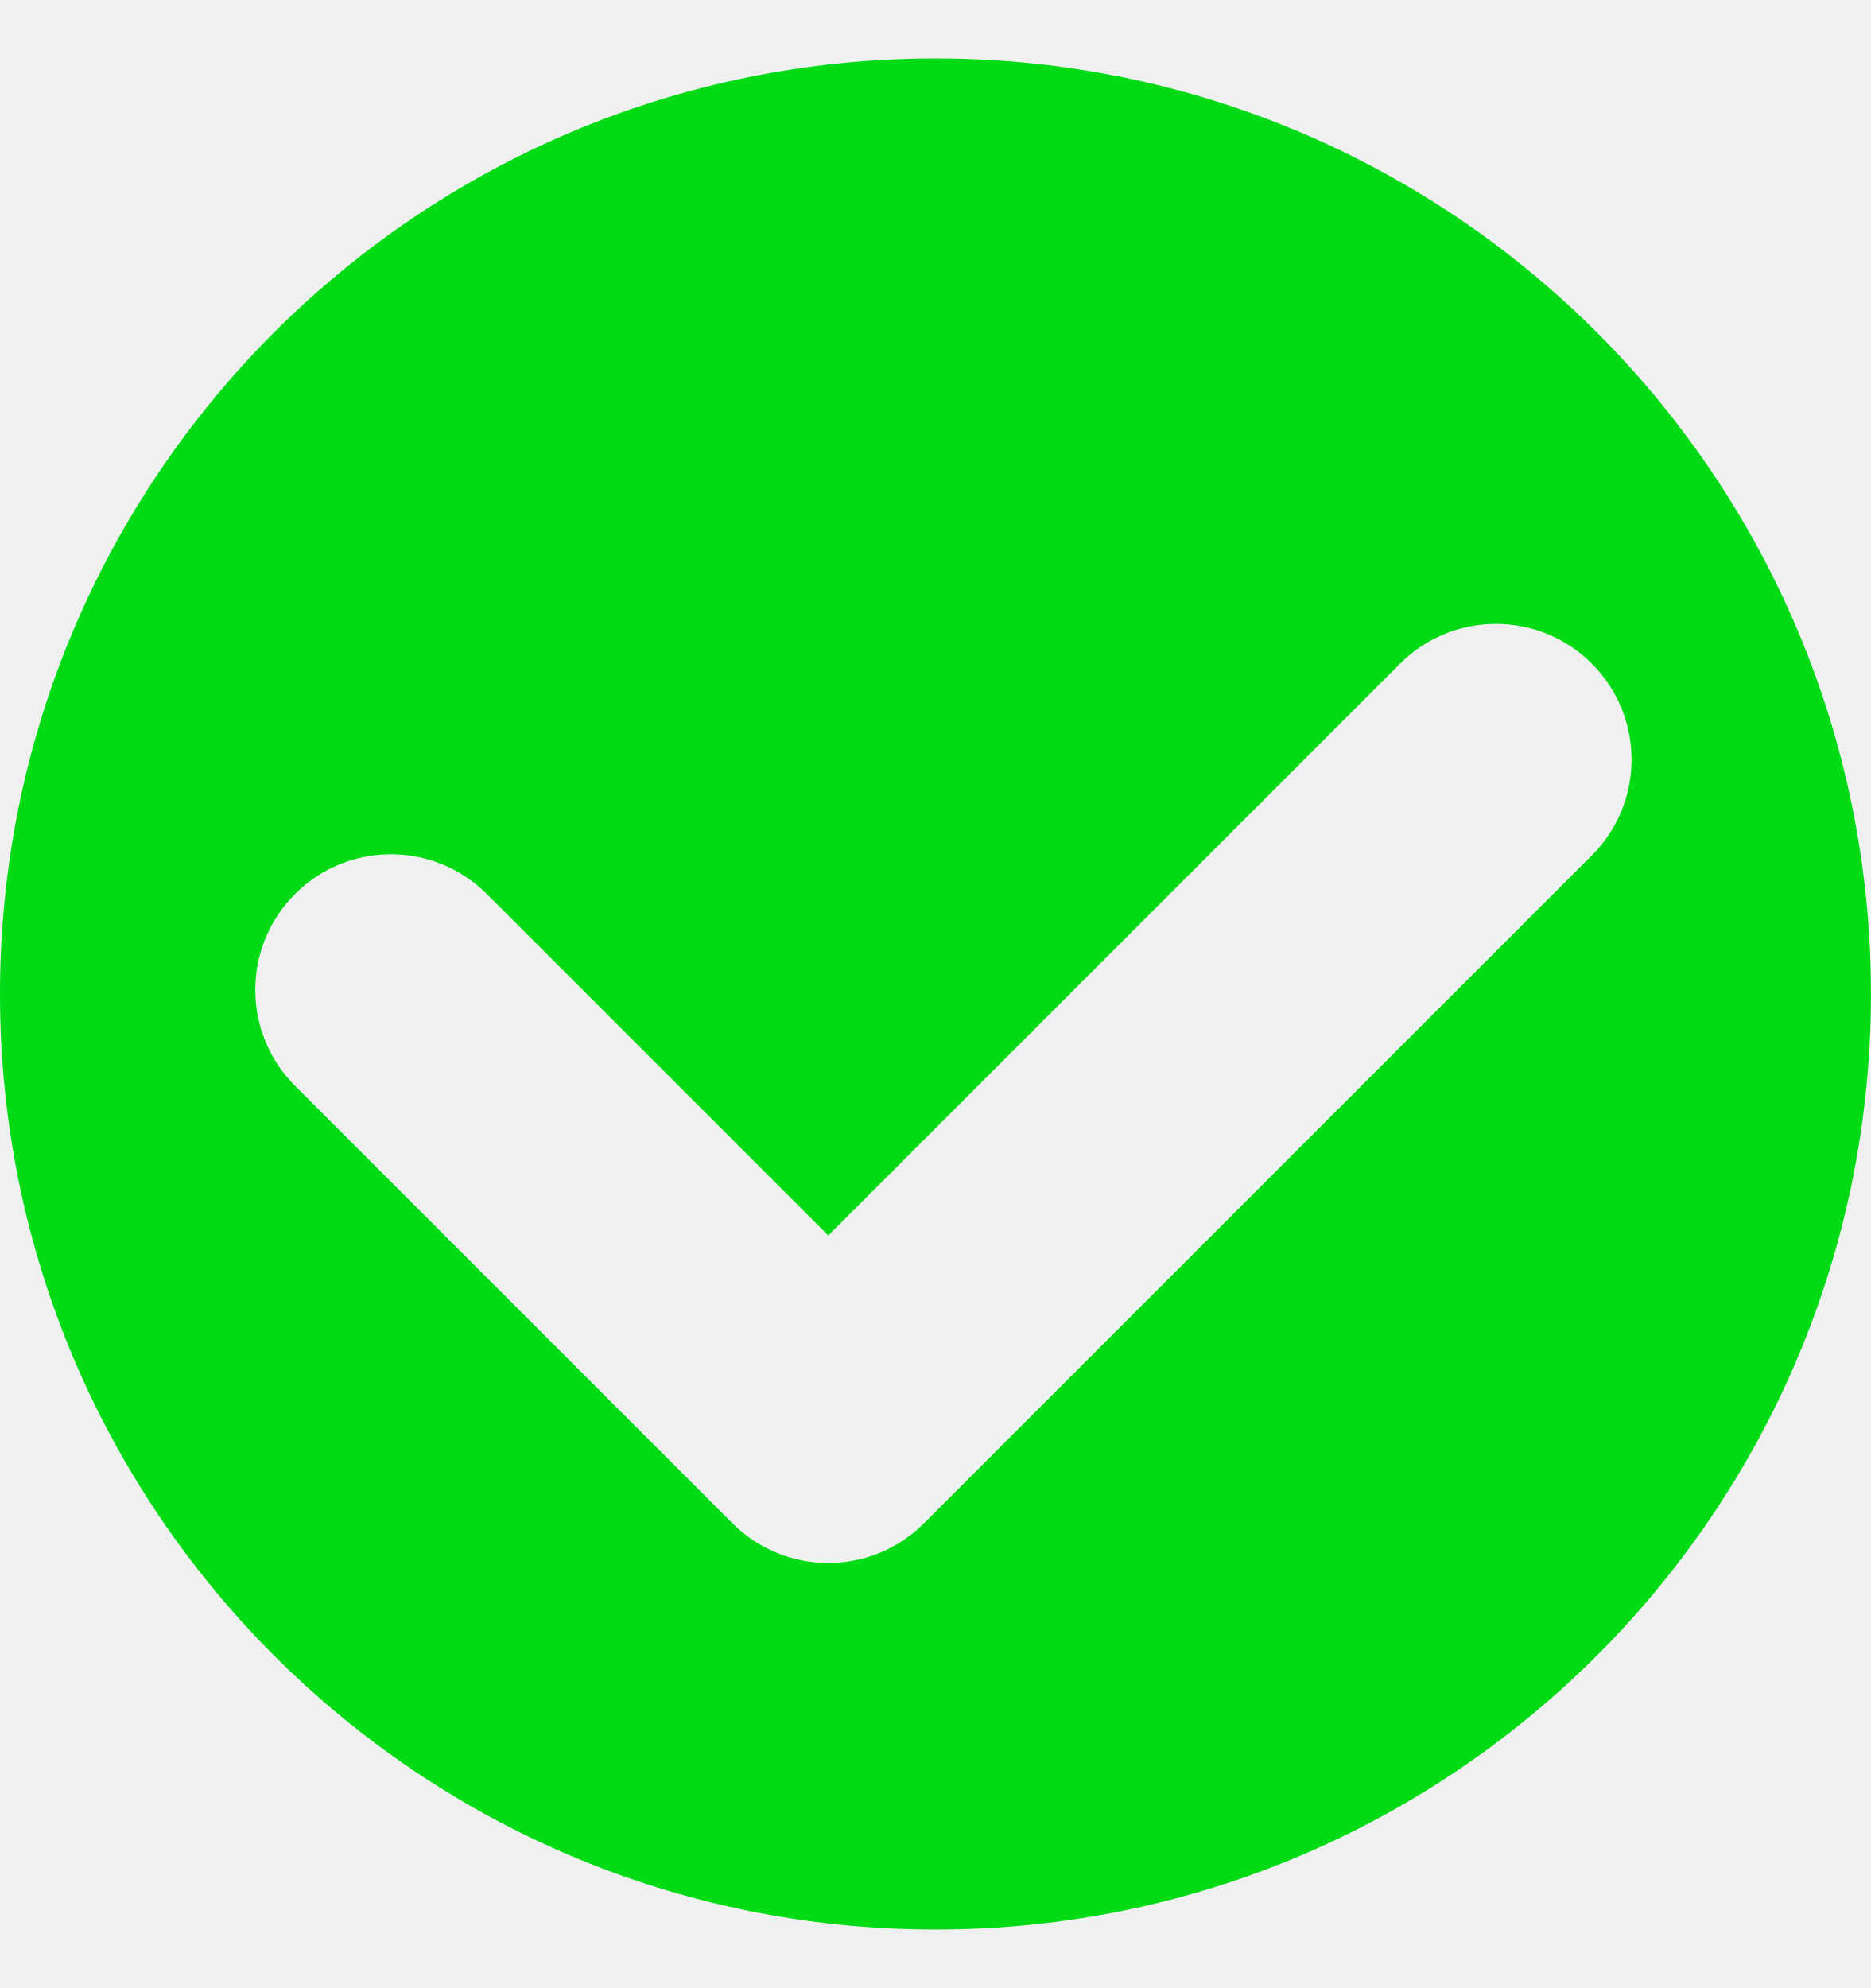
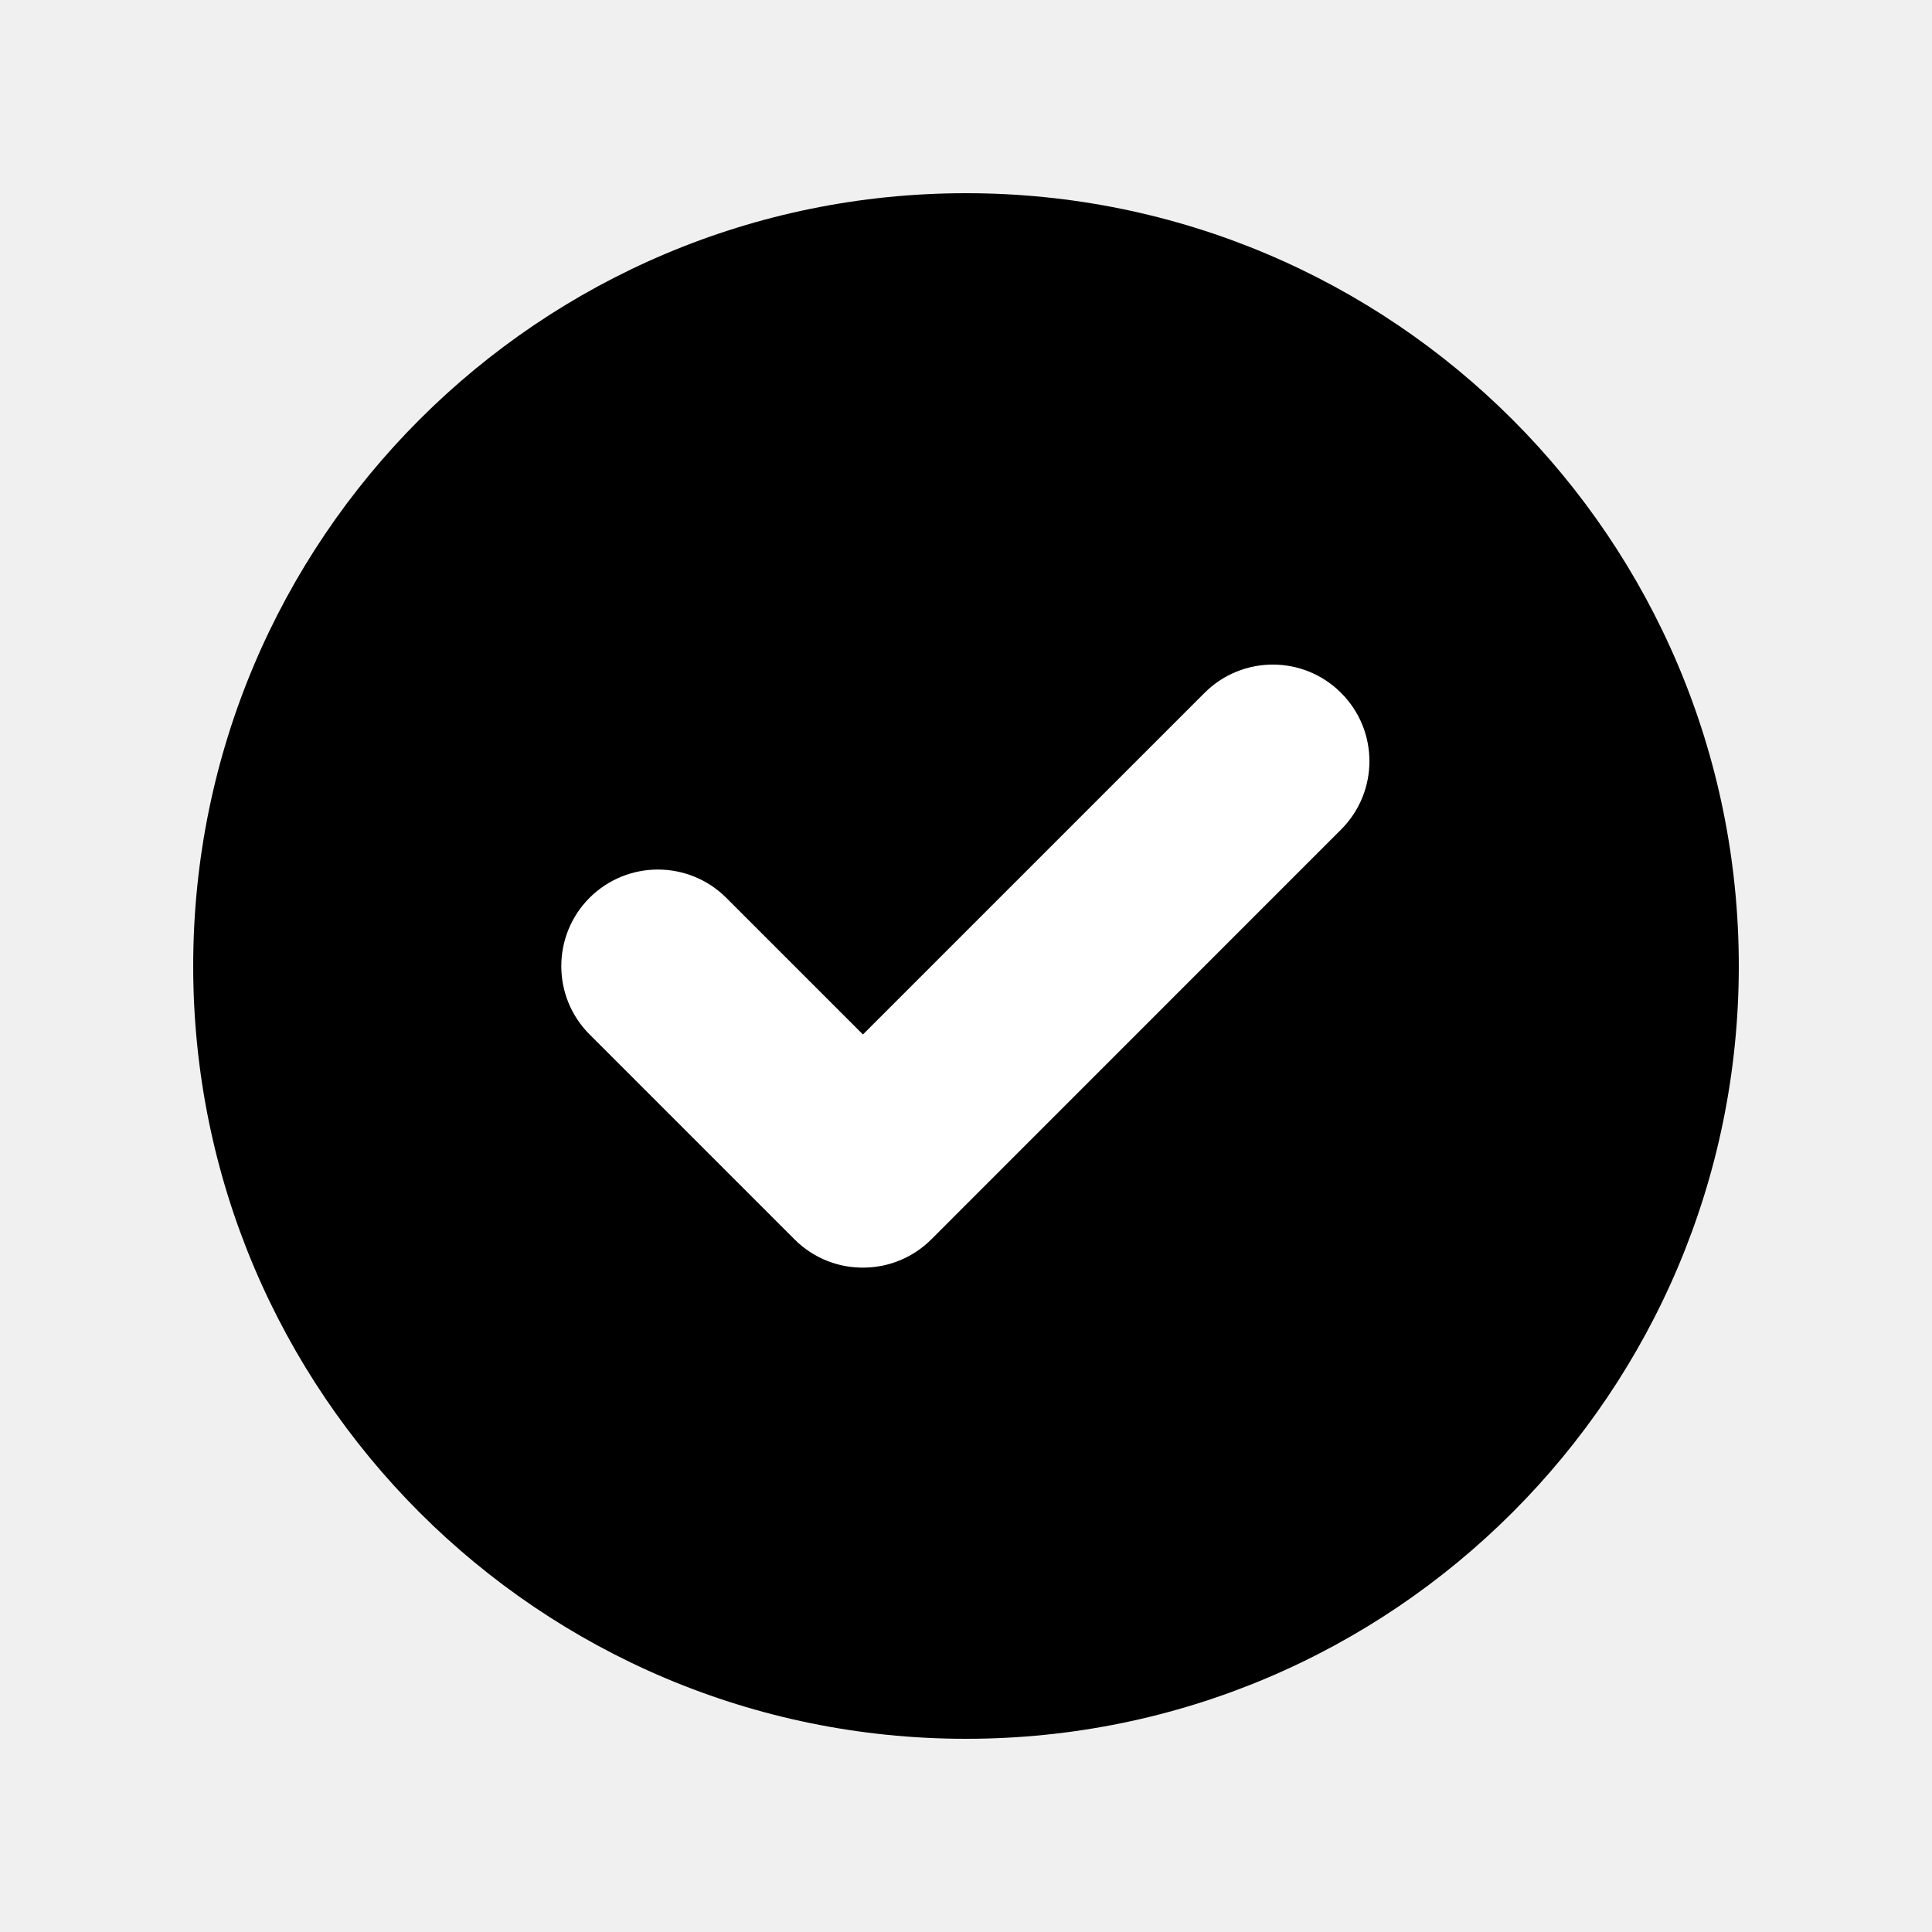
- <svg xmlns="http://www.w3.org/2000/svg" width="16" height="17" viewBox="0 0 16 17" fill="none">
-   <g id="icon-success">
-     <path id="å½¢ç¶ç»å" fill-rule="evenodd" clip-rule="evenodd" d="M8 0.5C12.418 0.5 16 4.082 16 8.5C16 12.918 12.418 16.5 8 16.5C3.582 16.5 0 12.918 0 8.5C0 4.082 3.582 0.5 8 0.5ZM13.613 5.675C13.16 5.222 12.426 5.222 11.973 5.675L7.083 10.565L4.163 7.645C3.71 7.192 2.976 7.192 2.523 7.645C2.07 8.098 2.07 8.833 2.523 9.285L6.263 13.025C6.716 13.479 7.45 13.479 7.903 13.025L13.613 7.315C14.066 6.863 14.066 6.128 13.613 5.675Z" fill="#00DB16" />
-   </g>
+ <svg xmlns="http://www.w3.org/2000/svg" width="20" height="20" viewBox="0 0 20 20" fill="none">
+   <circle cx="10" cy="10" r="8" fill="currentColor" />
+   <path d="M8.956 13.122C8.692 13.129 8.426 13.031 8.225 12.83L6.103 10.708C5.713 10.318 5.713 9.685 6.103 9.294C6.494 8.904 7.127 8.904 7.518 9.294L8.933 10.709L12.469 7.173C12.86 6.782 13.493 6.782 13.883 7.173C14.274 7.563 14.274 8.196 13.883 8.587L9.641 12.83C9.451 13.019 9.205 13.117 8.956 13.122Z" fill="white" />
</svg>
